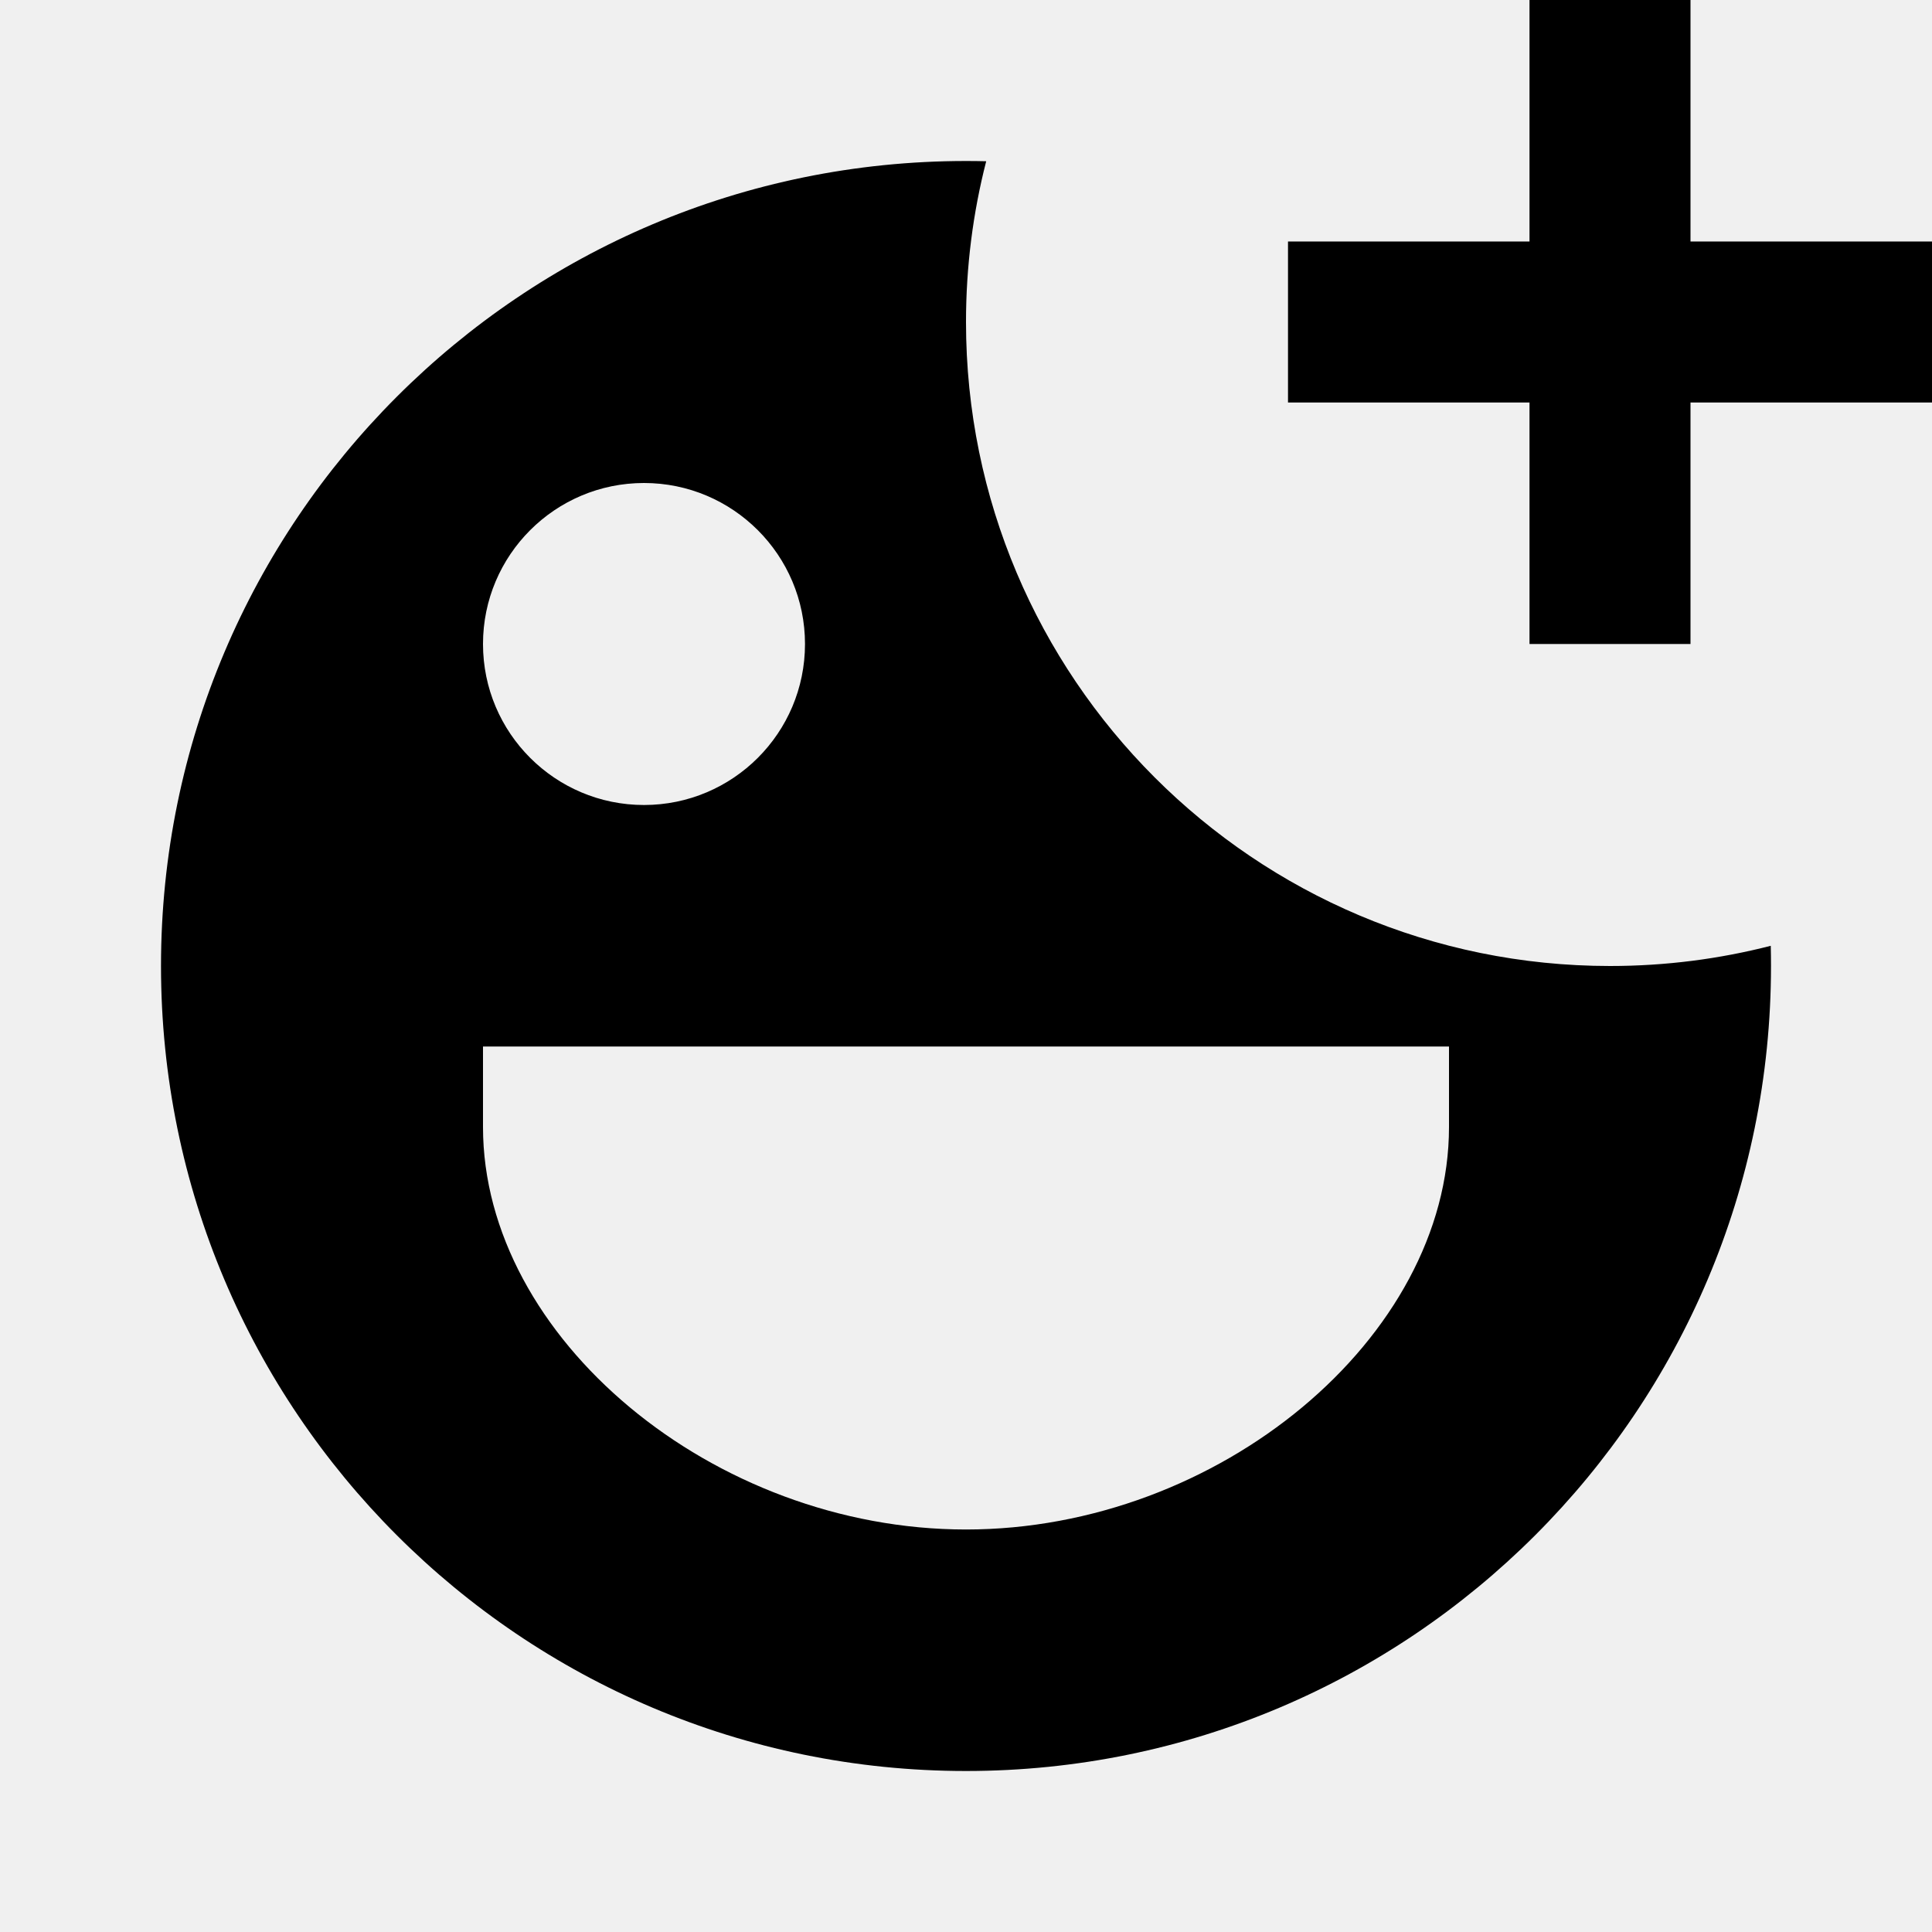
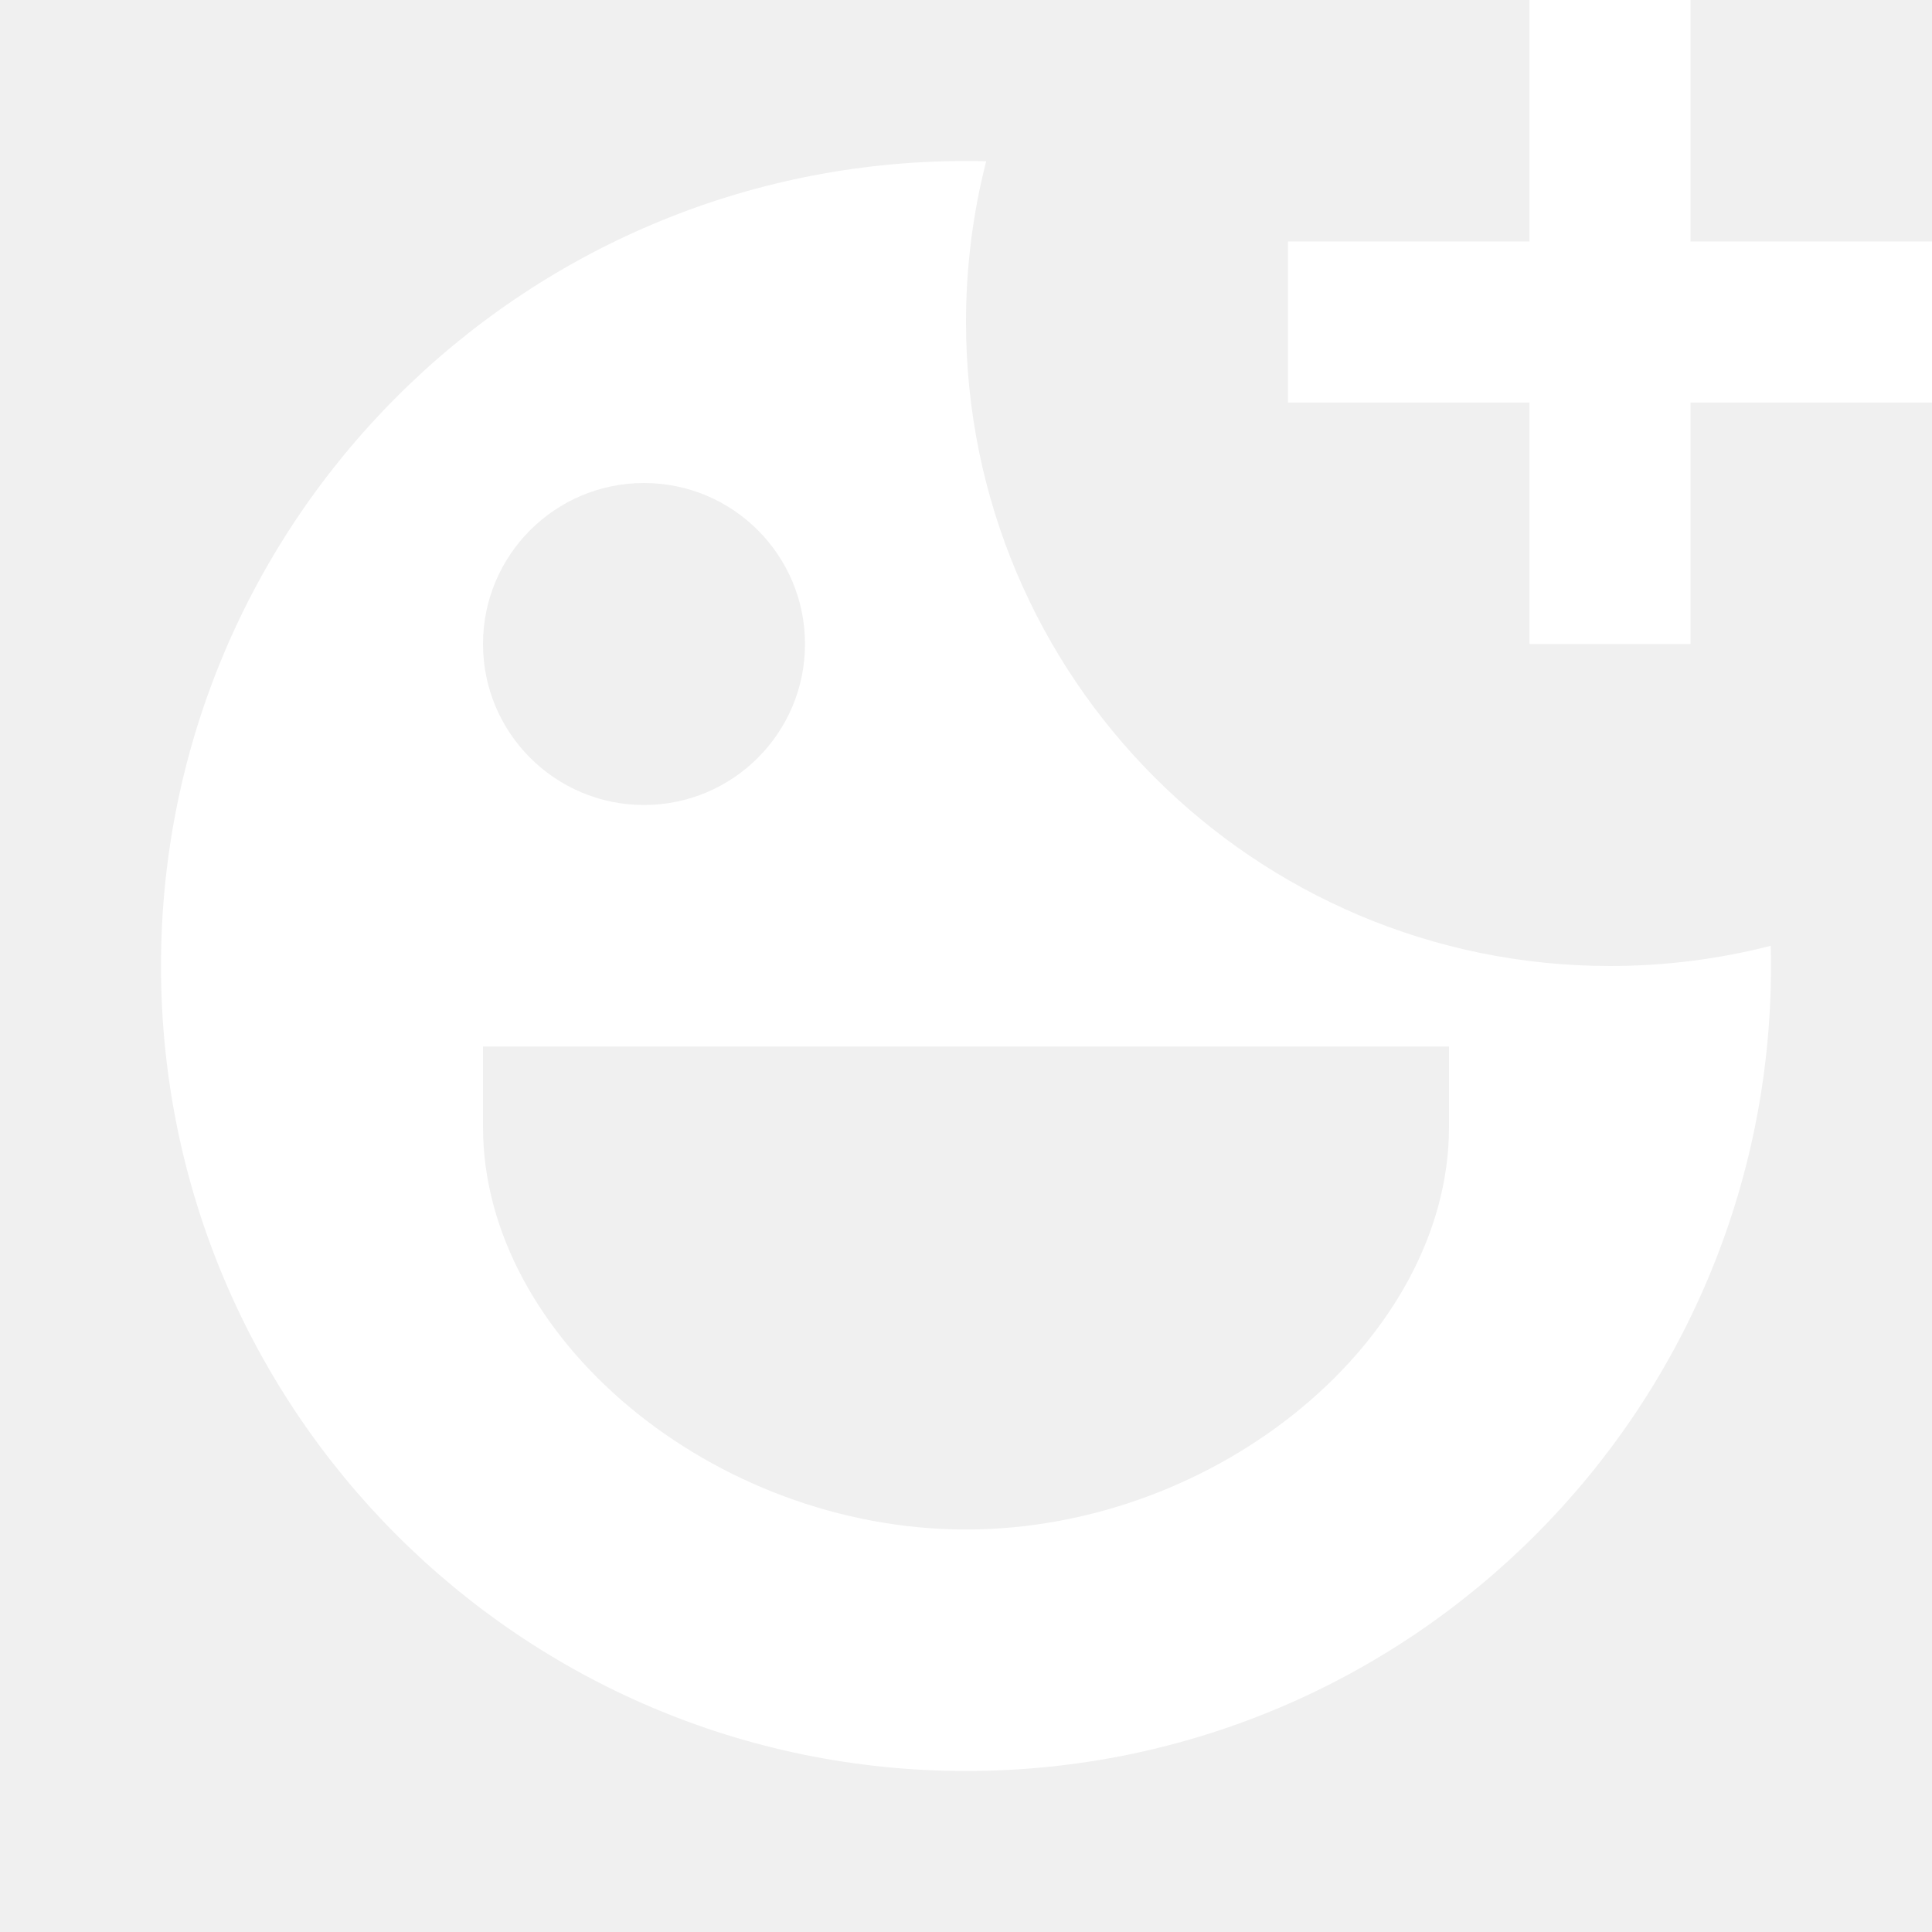
- <svg xmlns="http://www.w3.org/2000/svg" fill="currentColor" viewBox="0 0 24 24">
+ <svg xmlns="http://www.w3.org/2000/svg" fill="#fff" viewBox="0 0 24 24">
  <path fill-rule="evenodd" clip-rule="evenodd" d="M12.251 2.003C12.168 2.001 12.084 2 12 2C6.477 2 2 6.477 2 12C2 17.522 6.477 22 12 22C17.523 22 22 17.522 22 12C22 11.916 21.999 11.832 21.997 11.749C21.359 11.913 20.689 12 20 12C15.582 12 12 8.418 12 4C12 3.311 12.087 2.641 12.251 2.003ZM10 8C10 6.896 9.104 6 8 6C6.896 6 6 6.896 6 8C6 9.105 6.896 10 8 10C9.104 10 10 9.105 10 8ZM12 19C15.14 19 18 16.617 18 14V13H6V14C6 16.617 8.86 19 12 19Z" />
  <path d="M21 3V0H19V3H16V5H19V8H21V5H24V3H21Z" />
</svg>
